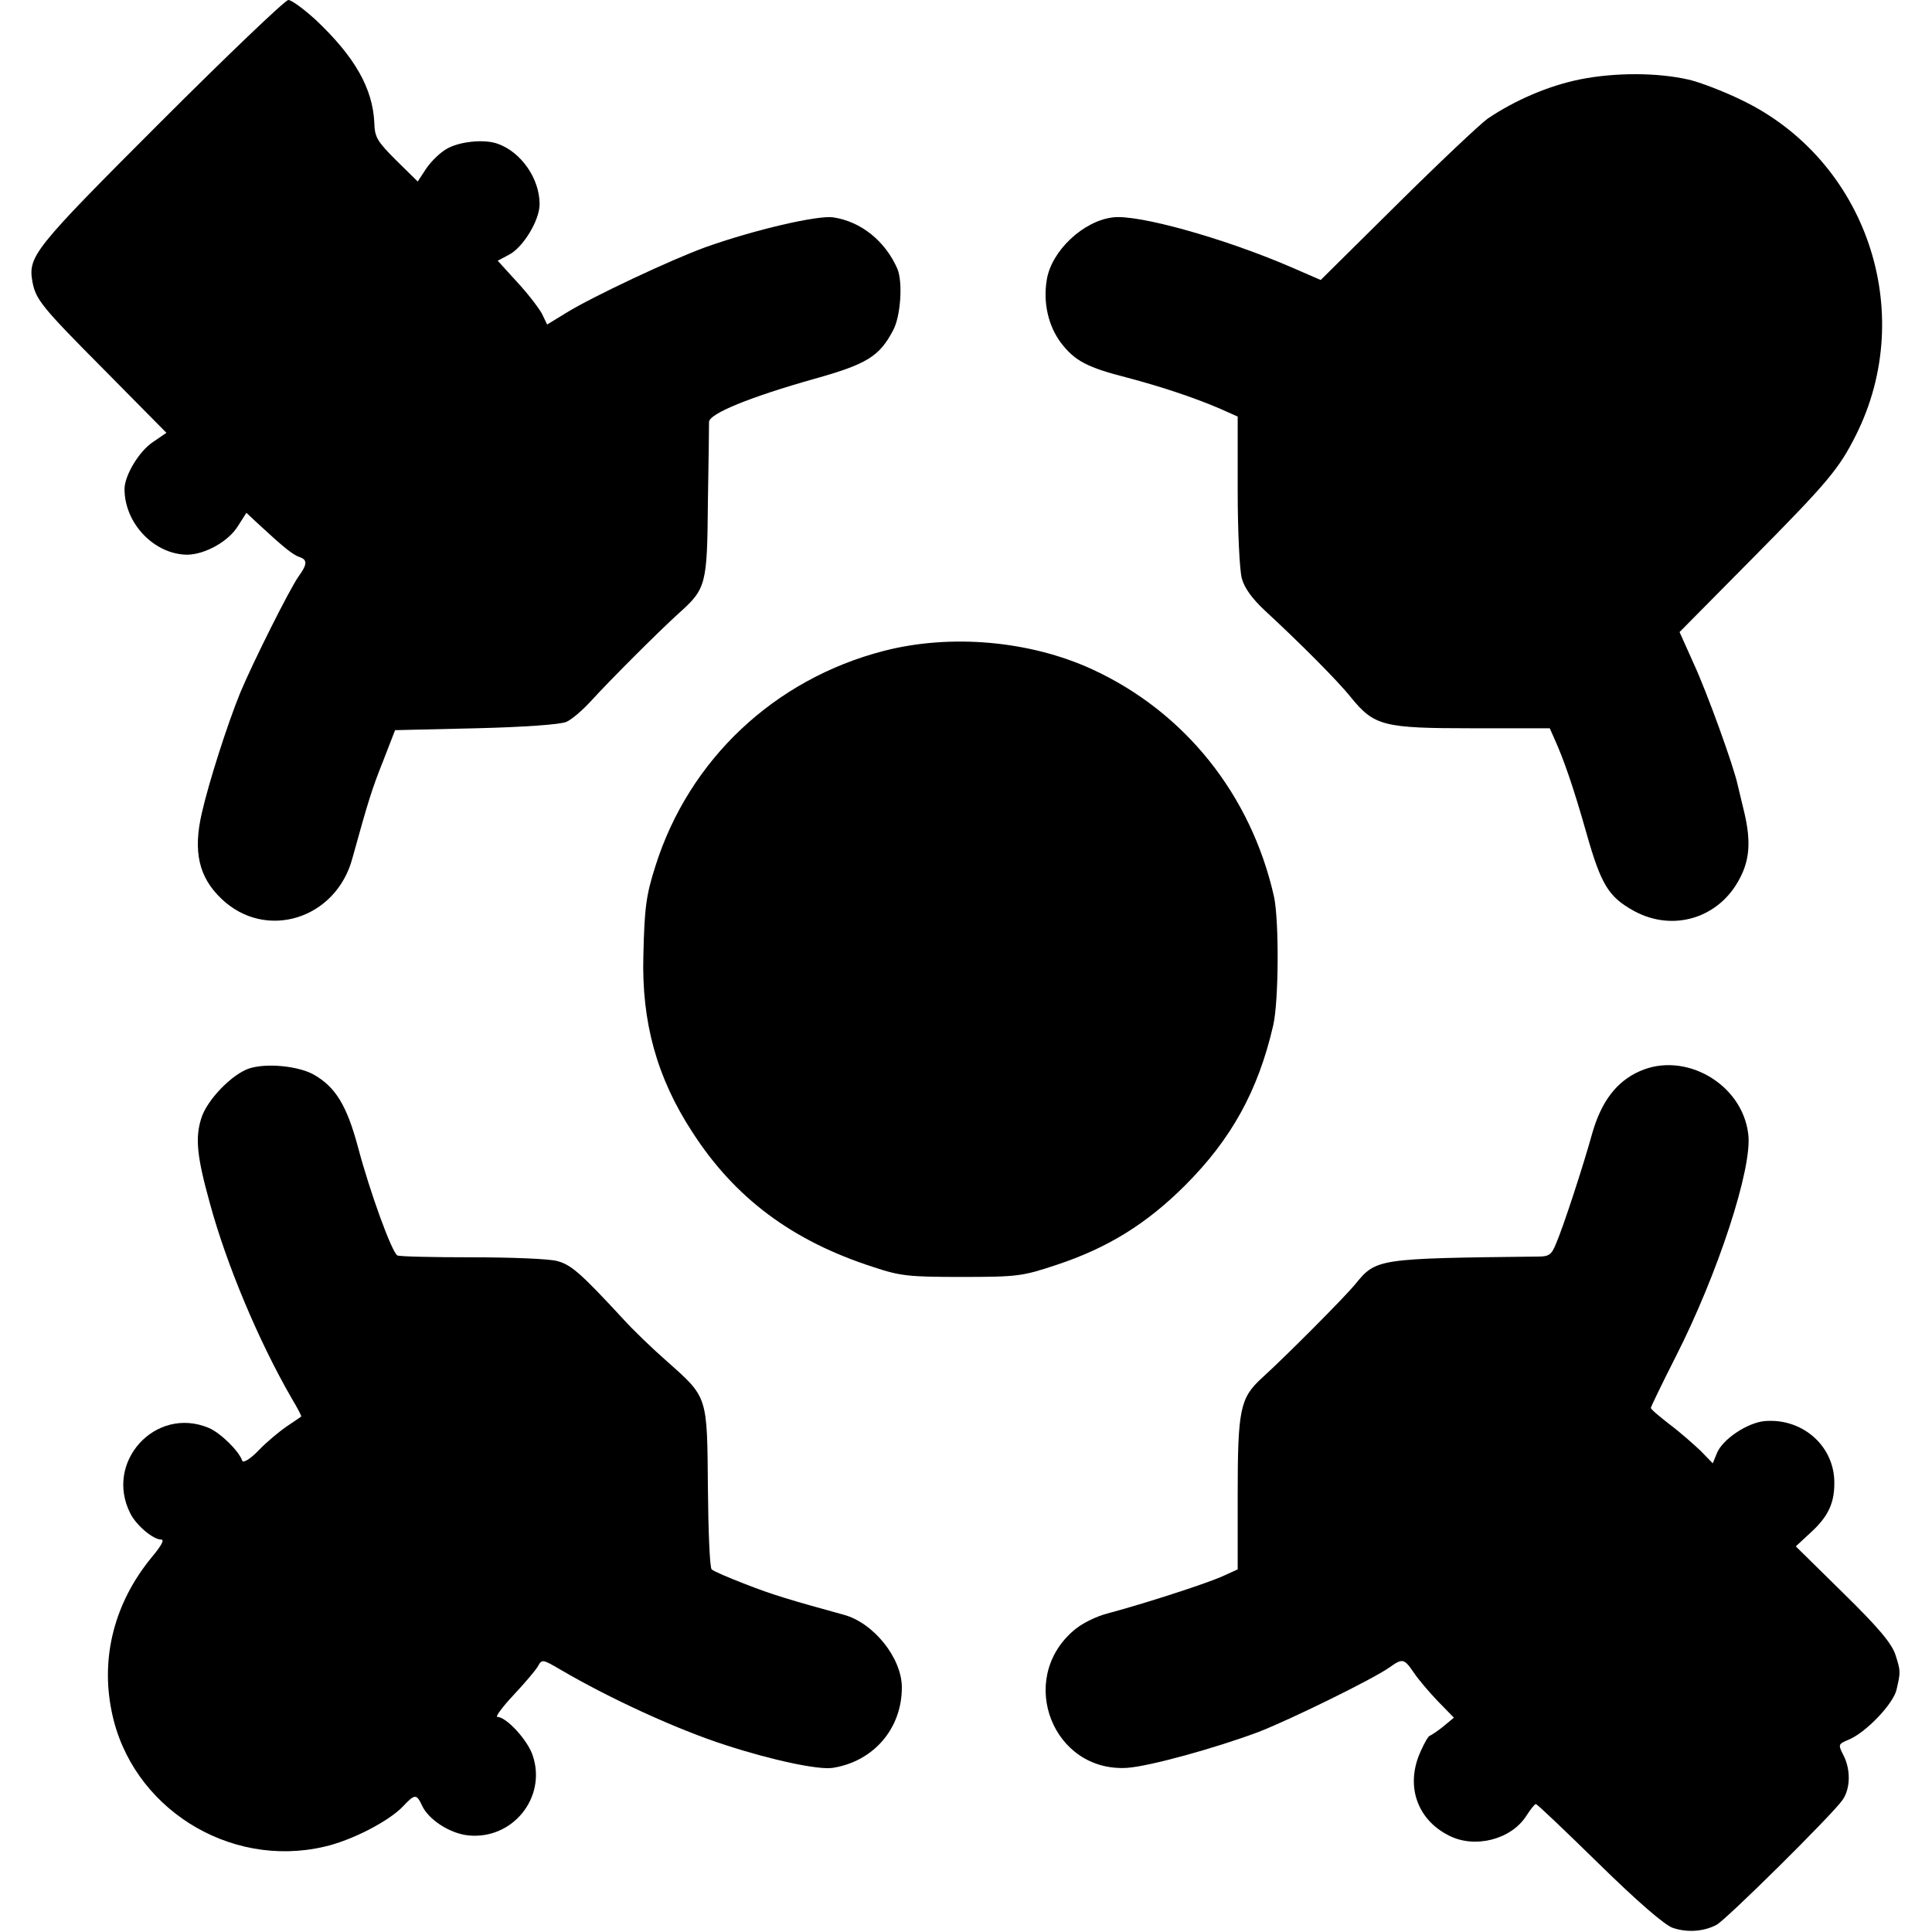
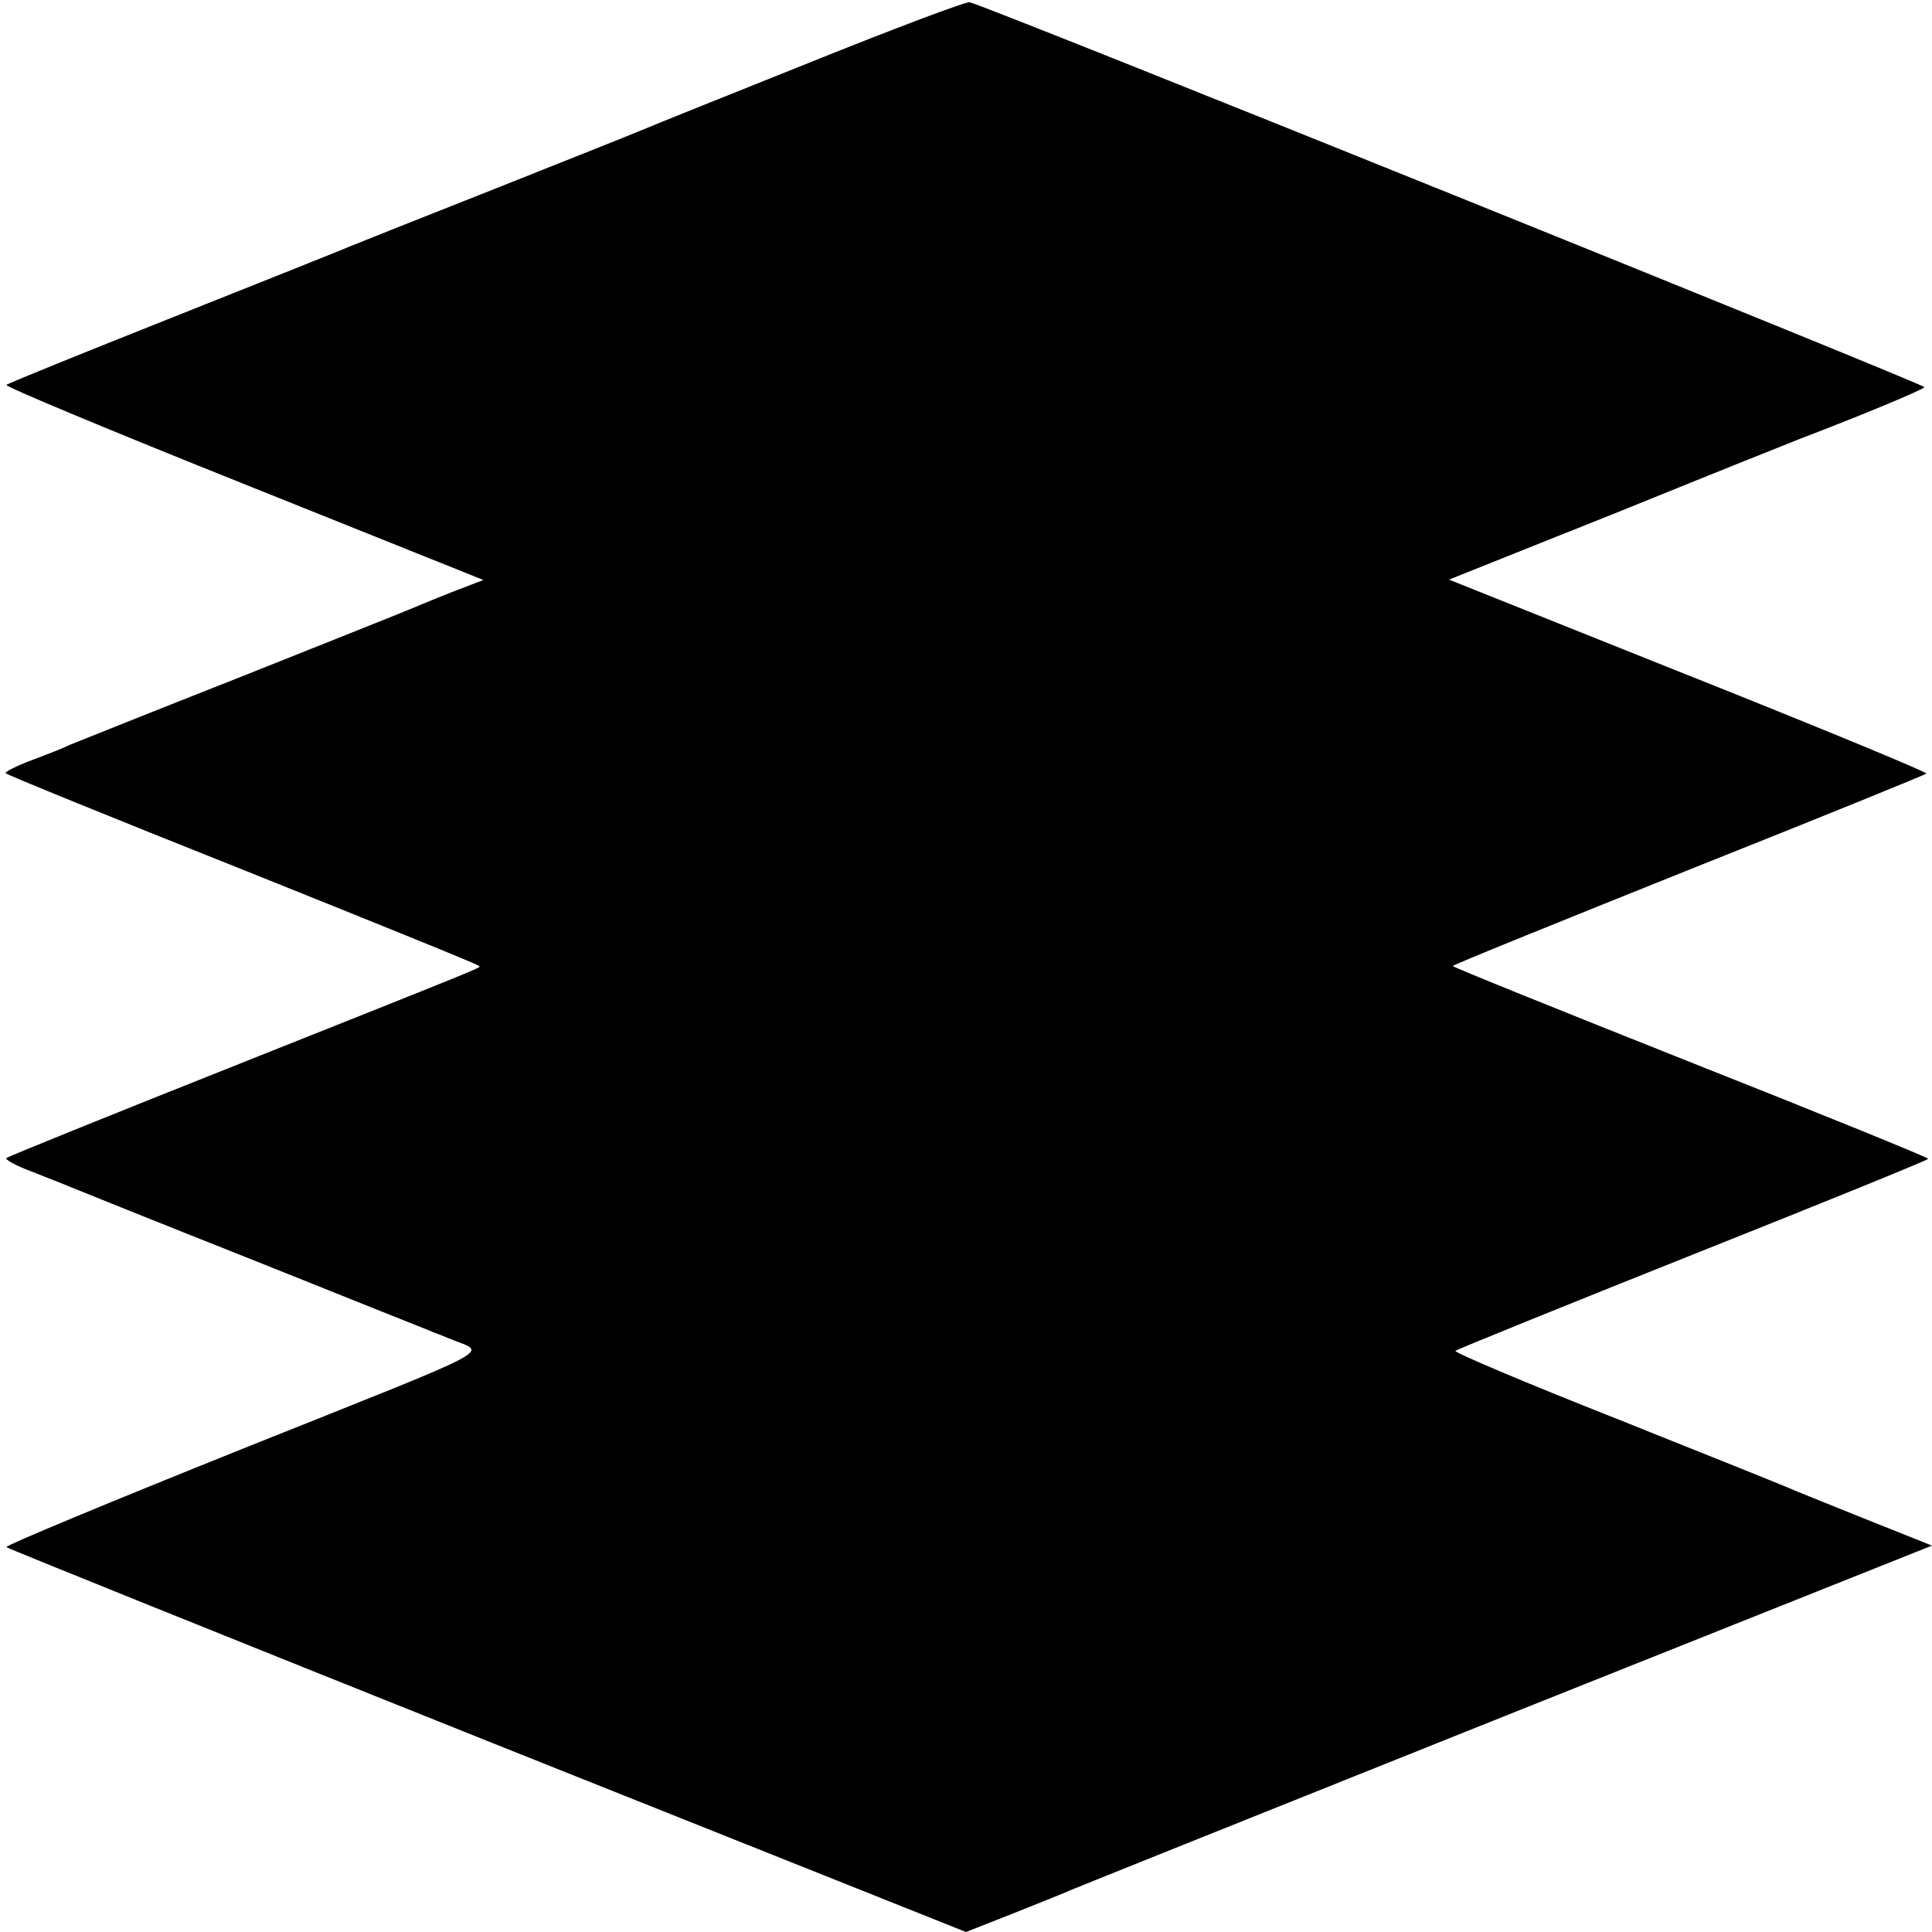
<svg xmlns="http://www.w3.org/2000/svg" version="1.0" width="512pt" height="512pt" viewBox="0 0 512 512" preserveAspectRatio="xMidYMid meet">
  <g transform="translate(0,512) scale(0.1,-0.1)" fill="#000000" stroke="none">
-     <path d="M425 4796 c-337 -337 -351 -355 -339 -423 9 -47 24 -66 191 -234 l164 -166 -35 -24 c-37 -24 -76 -89 -76 -125 0 -92 80 -174 167 -174 47 1 108 35 133 75 l23 36 31 -29 c68 -63 92 -82 109 -88 22 -7 22 -19 -2 -52 -24 -34 -121 -228 -154 -307 -34 -83 -83 -236 -102 -319 -24 -103 -8 -171 52 -228 117 -112 304 -54 347 108 42 152 52 184 82 259 l31 80 214 5 c127 3 225 10 240 17 14 6 43 31 65 55 50 55 177 182 232 232 74 66 76 76 78 296 2 107 3 202 3 212 1 22 109 66 279 114 140 39 173 60 209 129 20 37 26 128 11 163 -32 73 -96 125 -170 136 -41 6 -209 -33 -338 -79 -89 -32 -302 -132 -371 -175 l-49 -30 -14 29 c-9 16 -38 54 -66 84 l-51 56 30 16 c37 19 81 91 81 134 0 68 -49 138 -111 160 -36 13 -103 6 -136 -14 -16 -9 -40 -32 -53 -51 l-23 -35 -57 56 c-50 50 -57 61 -58 99 -4 92 -52 176 -156 274 -31 28 -63 52 -72 52 -8 0 -161 -146 -339 -324z" />
-     <path d="M4189 4910 c-85 -17 -173 -55 -246 -104 -21 -15 -129 -117 -240 -227 l-203 -201 -83 36 c-175 75 -400 138 -467 130 -79 -9 -164 -89 -176 -166 -10 -60 4 -122 38 -167 37 -48 70 -65 176 -92 87 -23 175 -52 245 -82 l47 -21 0 -195 c0 -108 5 -213 11 -234 7 -26 28 -54 61 -85 91 -84 193 -186 228 -230 62 -76 86 -82 322 -82 l205 0 12 -27 c25 -55 51 -130 85 -250 39 -138 59 -170 126 -207 104 -57 227 -19 281 87 26 49 29 99 12 172 -8 33 -16 67 -18 75 -11 51 -81 244 -115 318 l-39 87 188 190 c207 209 234 242 279 331 165 328 27 731 -303 889 -49 24 -113 48 -140 54 -83 19 -194 19 -286 1z" />
-     <path d="M2342 3395 c-290 -75 -516 -288 -605 -570 -25 -78 -29 -111 -32 -237 -5 -177 36 -324 129 -467 113 -176 266 -290 481 -359 72 -24 95 -26 235 -26 147 0 160 2 250 32 136 45 239 109 341 211 122 122 193 250 233 423 15 64 16 280 2 343 -61 269 -236 488 -481 601 -165 76 -375 95 -553 49z" />
-     <path d="M662 2289 c-46 -14 -115 -85 -129 -134 -16 -51 -11 -101 23 -223 44 -163 130 -367 216 -516 16 -27 28 -49 26 -50 -2 -2 -19 -13 -38 -26 -19 -13 -53 -41 -74 -63 -23 -24 -42 -35 -44 -28 -9 26 -58 74 -89 87 -141 59 -278 -91 -207 -228 16 -31 60 -68 81 -68 10 0 0 -17 -25 -47 -98 -119 -136 -264 -106 -409 51 -253 310 -417 563 -358 72 16 173 68 210 108 30 32 35 32 49 2 17 -38 74 -75 123 -80 117 -12 208 100 171 211 -13 41 -70 103 -94 103 -6 0 13 26 43 58 30 32 59 66 65 77 10 18 12 18 58 -9 133 -78 312 -160 440 -201 123 -40 246 -66 283 -60 108 17 183 104 183 213 0 78 -75 172 -155 193 -138 38 -189 53 -260 81 -44 17 -84 34 -89 39 -5 4 -9 101 -10 216 -2 244 0 239 -107 334 -40 35 -93 86 -118 114 -112 121 -137 143 -174 153 -20 6 -122 10 -226 10 -104 0 -193 2 -198 5 -15 9 -73 169 -104 286 -30 112 -60 161 -119 194 -41 22 -122 30 -168 16z" />
-     <path d="M4345 2281 c-61 -27 -101 -80 -125 -163 -25 -90 -76 -246 -96 -293 -12 -30 -19 -35 -47 -35 -428 -5 -430 -5 -486 -74 -28 -34 -181 -188 -247 -248 -58 -53 -64 -84 -64 -311 l0 -196 -44 -20 c-47 -20 -201 -70 -298 -96 -35 -9 -73 -28 -95 -48 -148 -130 -52 -374 144 -362 59 4 233 52 348 95 85 33 303 140 347 171 35 25 39 24 65 -14 12 -18 41 -52 64 -76 l42 -43 -29 -24 c-16 -13 -32 -23 -35 -24 -3 0 -14 -18 -24 -41 -41 -89 -11 -180 74 -223 69 -36 166 -11 206 52 11 17 22 31 25 31 3 1 78 -71 167 -158 103 -101 175 -163 196 -170 38 -13 82 -10 116 8 26 14 307 292 334 331 21 30 22 81 2 119 -14 28 -14 29 15 41 45 19 117 94 126 132 11 48 11 49 -3 93 -10 30 -45 72 -139 164 l-125 123 40 37 c48 44 64 81 62 139 -4 94 -87 164 -184 156 -46 -4 -112 -48 -127 -85 l-11 -27 -32 33 c-18 17 -54 49 -82 70 -27 21 -50 40 -50 44 0 3 30 65 66 136 111 218 204 501 192 590 -16 133 -168 220 -288 166z" />
+     <path d="M2145 4954 c-225 -90 -419 -168 -430 -173 -11 -5 -186 -75 -390 -156 -203 -80 -383 -152 -400 -159 -16 -7 -226 -91 -465 -186 -239 -95 -439 -176 -443 -180 -5 -4 278 -122 628 -262 l636 -255 -83 -32 c-46 -18 -96 -39 -113 -46 -16 -7 -219 -88 -450 -180 -231 -91 -433 -172 -450 -179 -16 -8 -62 -26 -102 -41 -40 -15 -71 -31 -68 -34 2 -4 285 -119 629 -256 344 -138 626 -252 626 -255 0 -6 51 14 -650 -265 -327 -130 -599 -240 -603 -244 -4 -4 25 -20 65 -35 40 -16 87 -34 103 -41 17 -7 233 -94 480 -192 248 -99 459 -184 470 -188 11 -5 22 -9 25 -10 3 -1 16 -6 30 -12 99 -42 159 -10 -546 -292 -349 -140 -631 -257 -627 -261 4 -4 578 -235 1275 -514 l1268 -506 127 50 c71 28 137 55 148 60 11 5 530 213 1152 462 l1133 452 -183 73 c-100 40 -191 77 -202 82 -11 5 -215 87 -453 182 -238 94 -429 175 -425 179 4 4 288 119 631 256 342 136 622 250 622 253 -1 4 -284 119 -630 256 -347 138 -630 252 -630 255 0 3 282 117 626 255 344 137 627 252 629 255 2 4 -281 121 -630 260 l-635 254 458 183 c251 102 464 187 472 190 160 61 326 130 330 137 4 6 -2461 1001 -2530 1020 -8 3 -199 -69 -425 -160z" />
  </g>
</svg>
